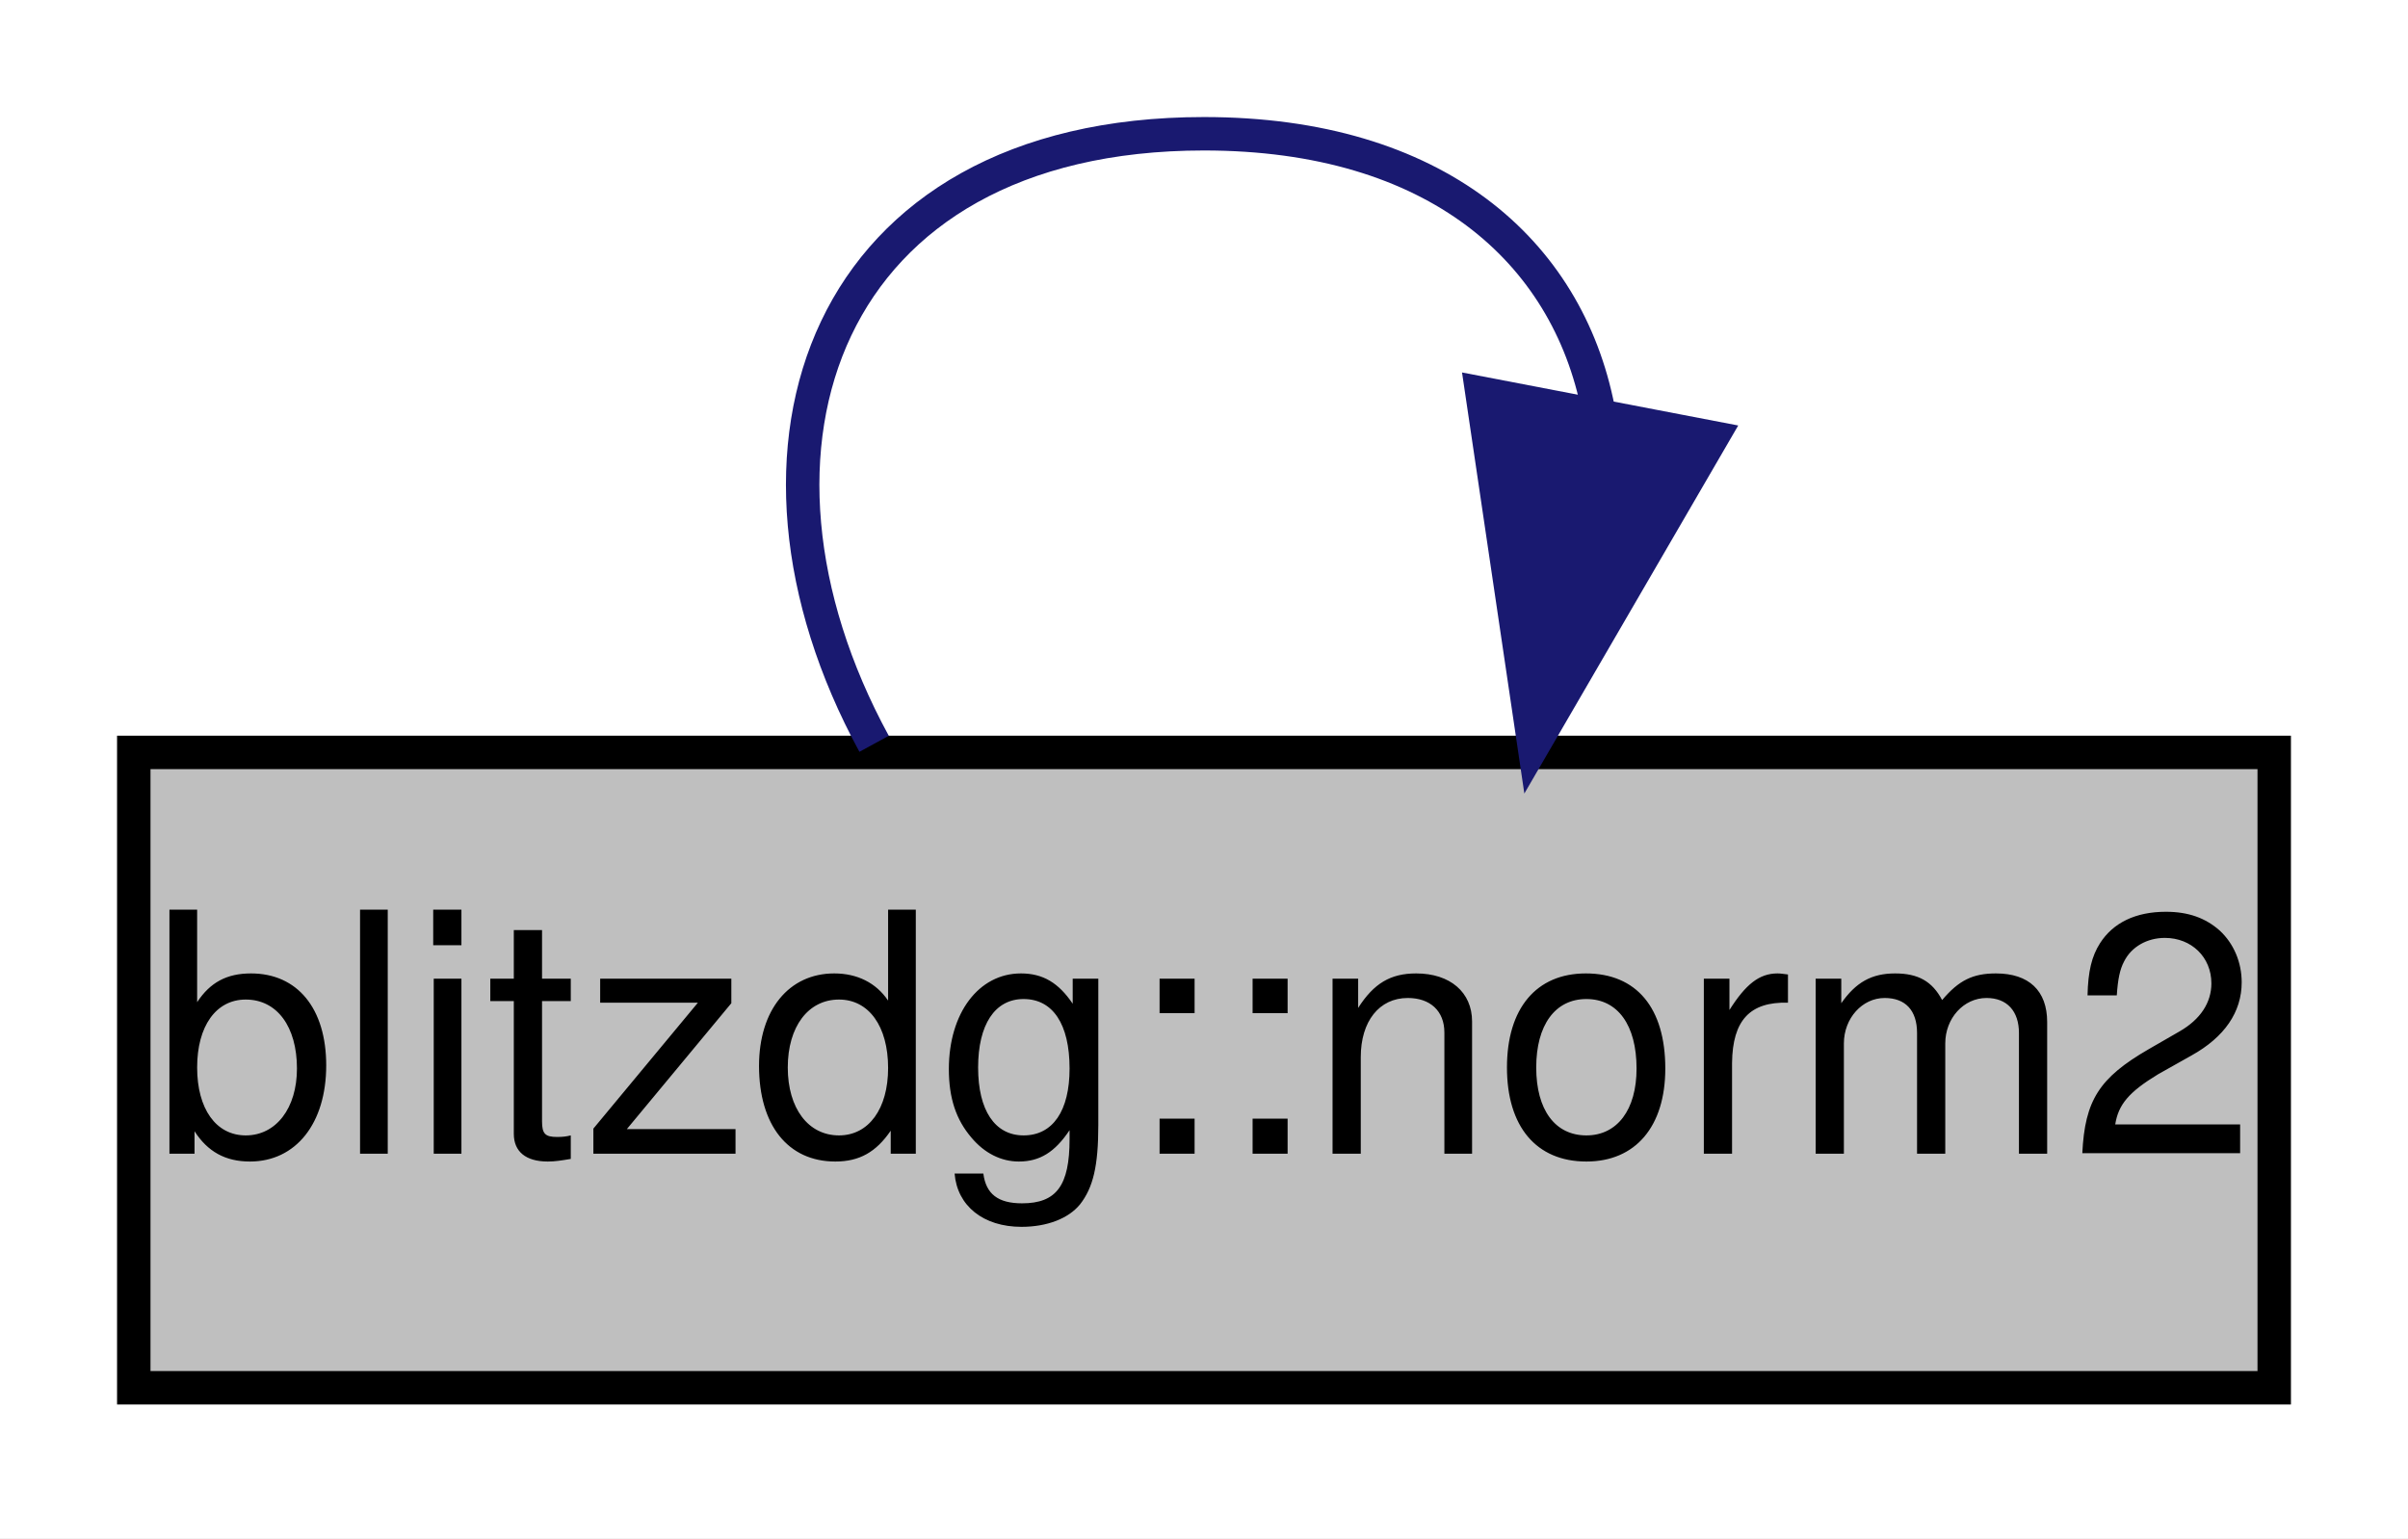
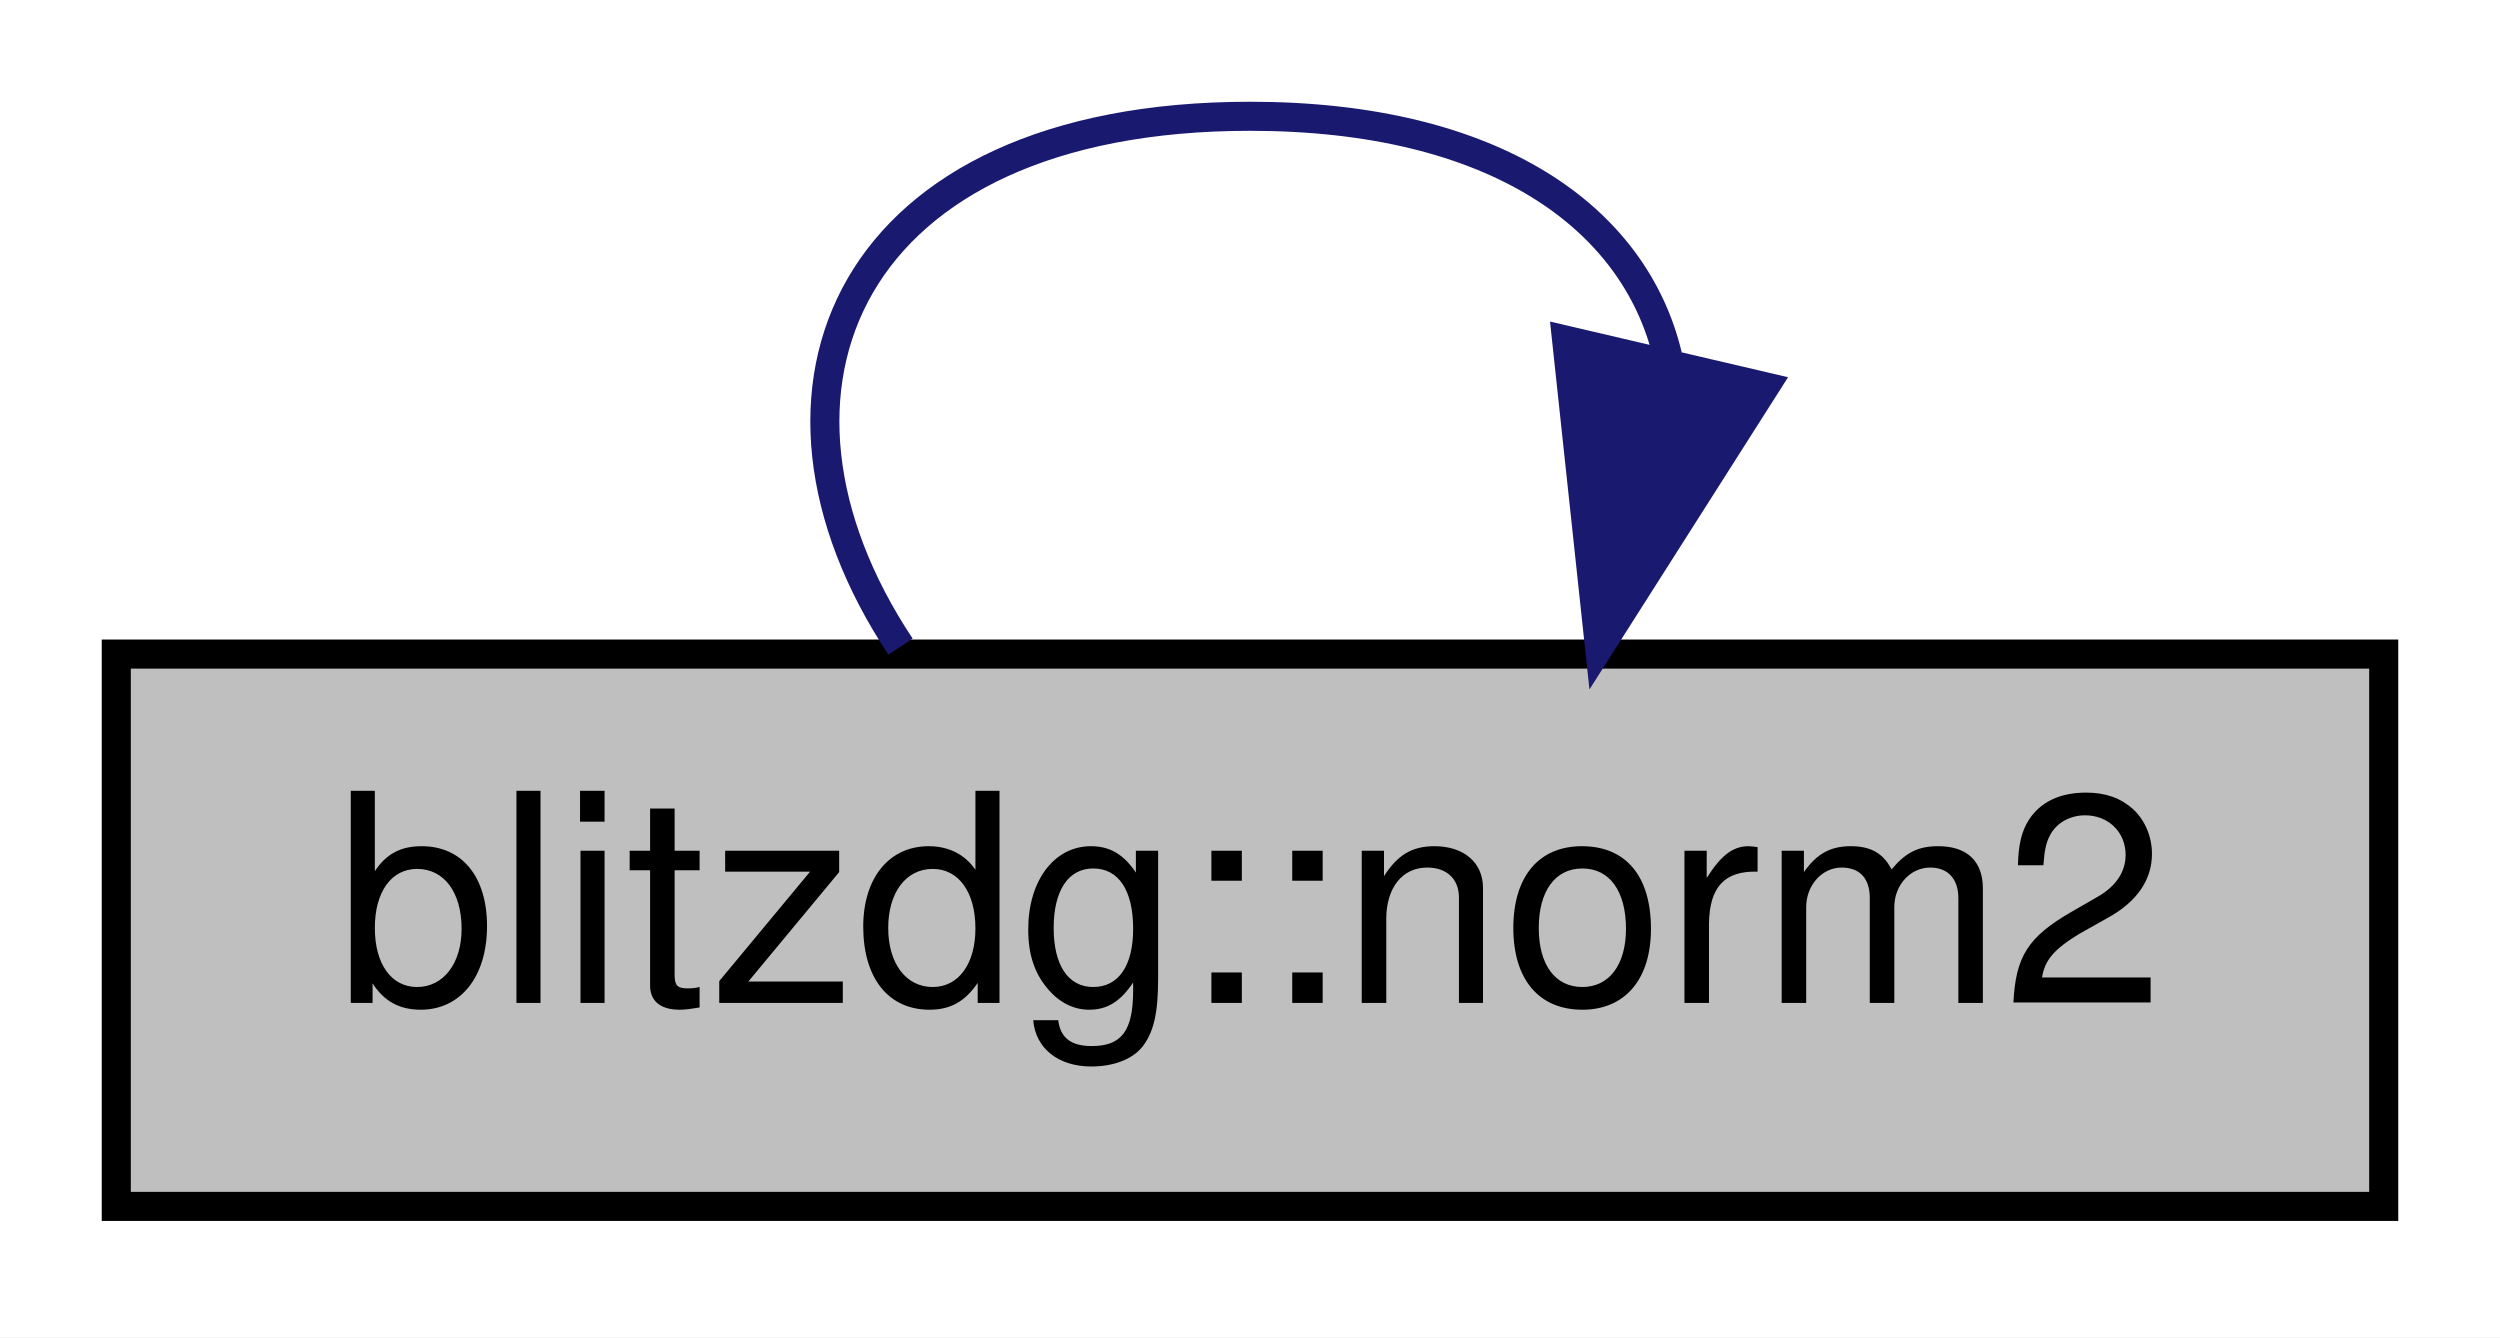
- <svg xmlns="http://www.w3.org/2000/svg" width="72pt" height="46pt" viewBox="0.00 0.00 72.00 46.00">
+ <svg xmlns="http://www.w3.org/2000/svg" width="86pt" height="46pt" viewBox="0.00 0.00 86.00 46.00">
  <g id="graph0" class="graph" transform="scale(1 1) rotate(0) translate(4 42)">
-     <polygon fill="#ffffff" stroke="transparent" points="-4,4 -4,-42 68,-42 68,4 -4,4" />
+     <polygon fill="white" stroke="none" points="-4,4 -4,-42 82,-42 82,4 -4,4" />
    <g id="node1" class="node">
-       <polygon fill="#bfbfbf" stroke="#000000" points="0,-.5 0,-19.5 64,-19.5 64,-.5 0,-.5" />
-       <text text-anchor="middle" x="32" y="-7.5" font-family="Helvetica,sans-Serif" font-size="10.00" fill="#000000">blitzdg::norm2</text>
+       <polygon fill="#bfbfbf" stroke="black" points="0,-0.5 0,-19.5 78,-19.5 78,-0.5 0,-0.5" />
+       <text text-anchor="middle" x="39" y="-7.5" font-family="Helvetica,sans-Serif" font-size="10.00">blitzdg::norm2</text>
    </g>
    <g id="edge1" class="edge">
-       <path fill="none" stroke="#191970" d="M22.136,-19.757C17.337,-28.565 20.625,-38 32,-38 38.932,-38 42.86,-34.496 43.786,-29.766" />
-       <polygon fill="#191970" stroke="#191970" points="47.187,-28.918 41.864,-19.757 40.313,-30.238 47.187,-28.918" />
+       <path fill="none" stroke="midnightblue" d="M26.978,-19.757C21.129,-28.565 25.137,-38 39,-38 47.448,-38 52.236,-34.496 53.364,-29.766" />
+       <polygon fill="midnightblue" stroke="midnightblue" points="56.709,-28.697 51.022,-19.757 49.893,-30.291 56.709,-28.697" />
    </g>
  </g>
</svg>
